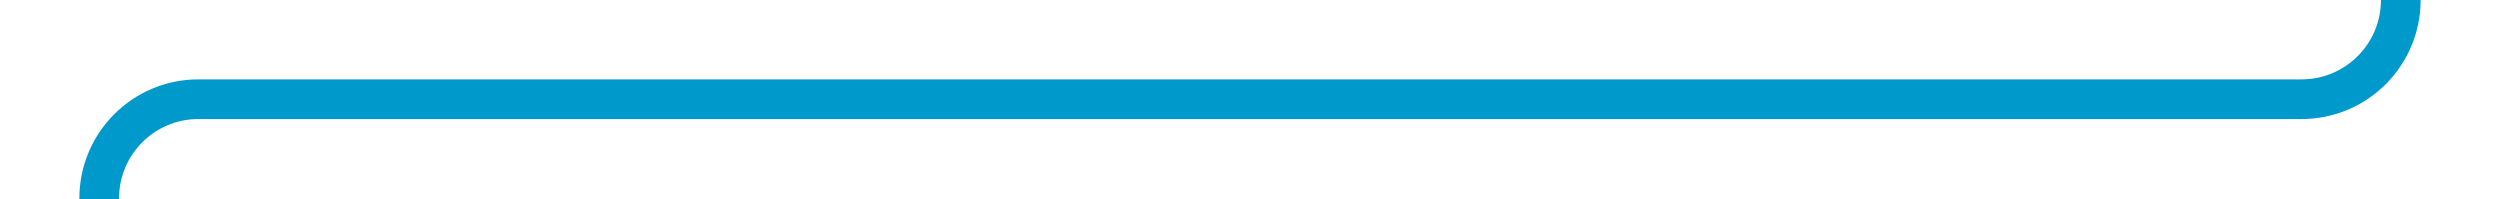
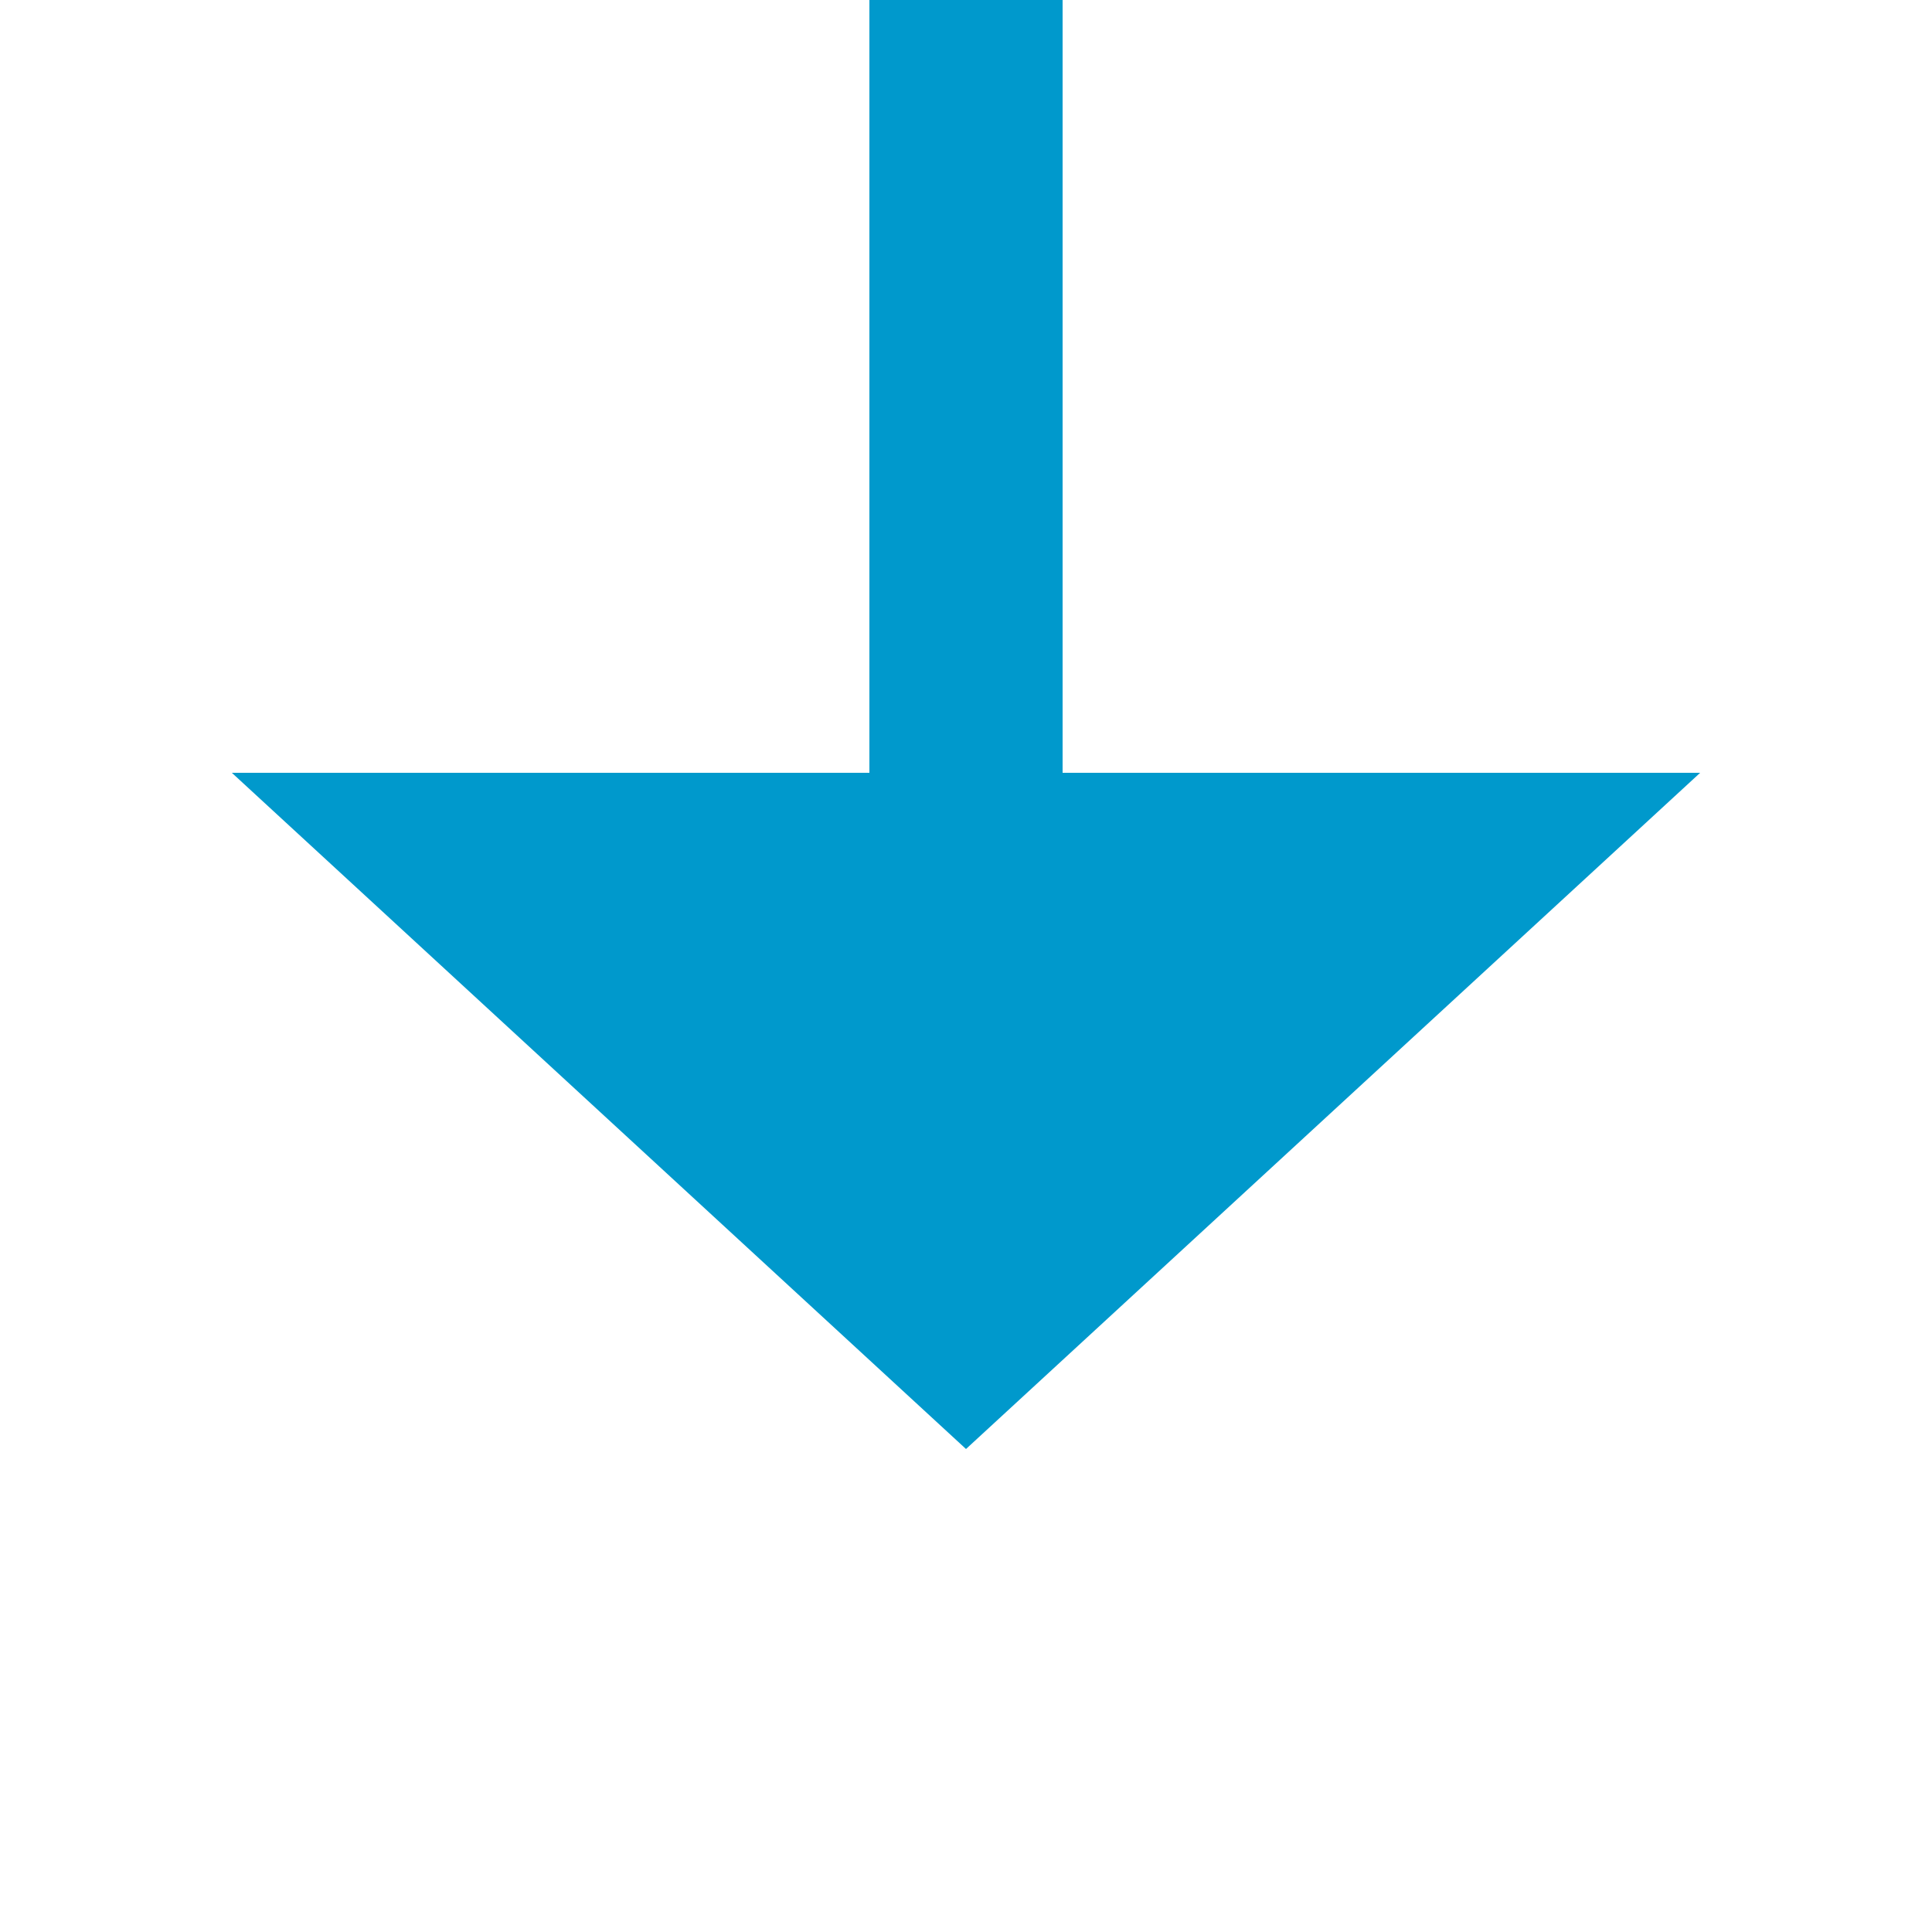
- <svg xmlns="http://www.w3.org/2000/svg" version="1.1" width="126px" height="10px" preserveAspectRatio="xMinYMid meet" viewBox="507 269  126 8">
-   <path d="M 512 299  L 512 278  A 5 5 0 0 1 517 273 L 623 273  A 5 5 0 0 0 628 268 L 628 247  " stroke-width="2" stroke="#0099cc" fill="none" />
+ <svg xmlns="http://www.w3.org/2000/svg" version="1.1" width="20px" height="20px" preserveAspectRatio="xMinYMid meet" viewBox="618 1003  20 18">
+   <path d="M 628 932  L 628 1011  " stroke-width="2" stroke="#0099cc" fill="none" />
+   <path d="M 620.4 1010  L 628 1017  L 635.6 1010  L 620.4 1010  Z " fill-rule="nonzero" fill="#0099cc" stroke="none" />
</svg>
